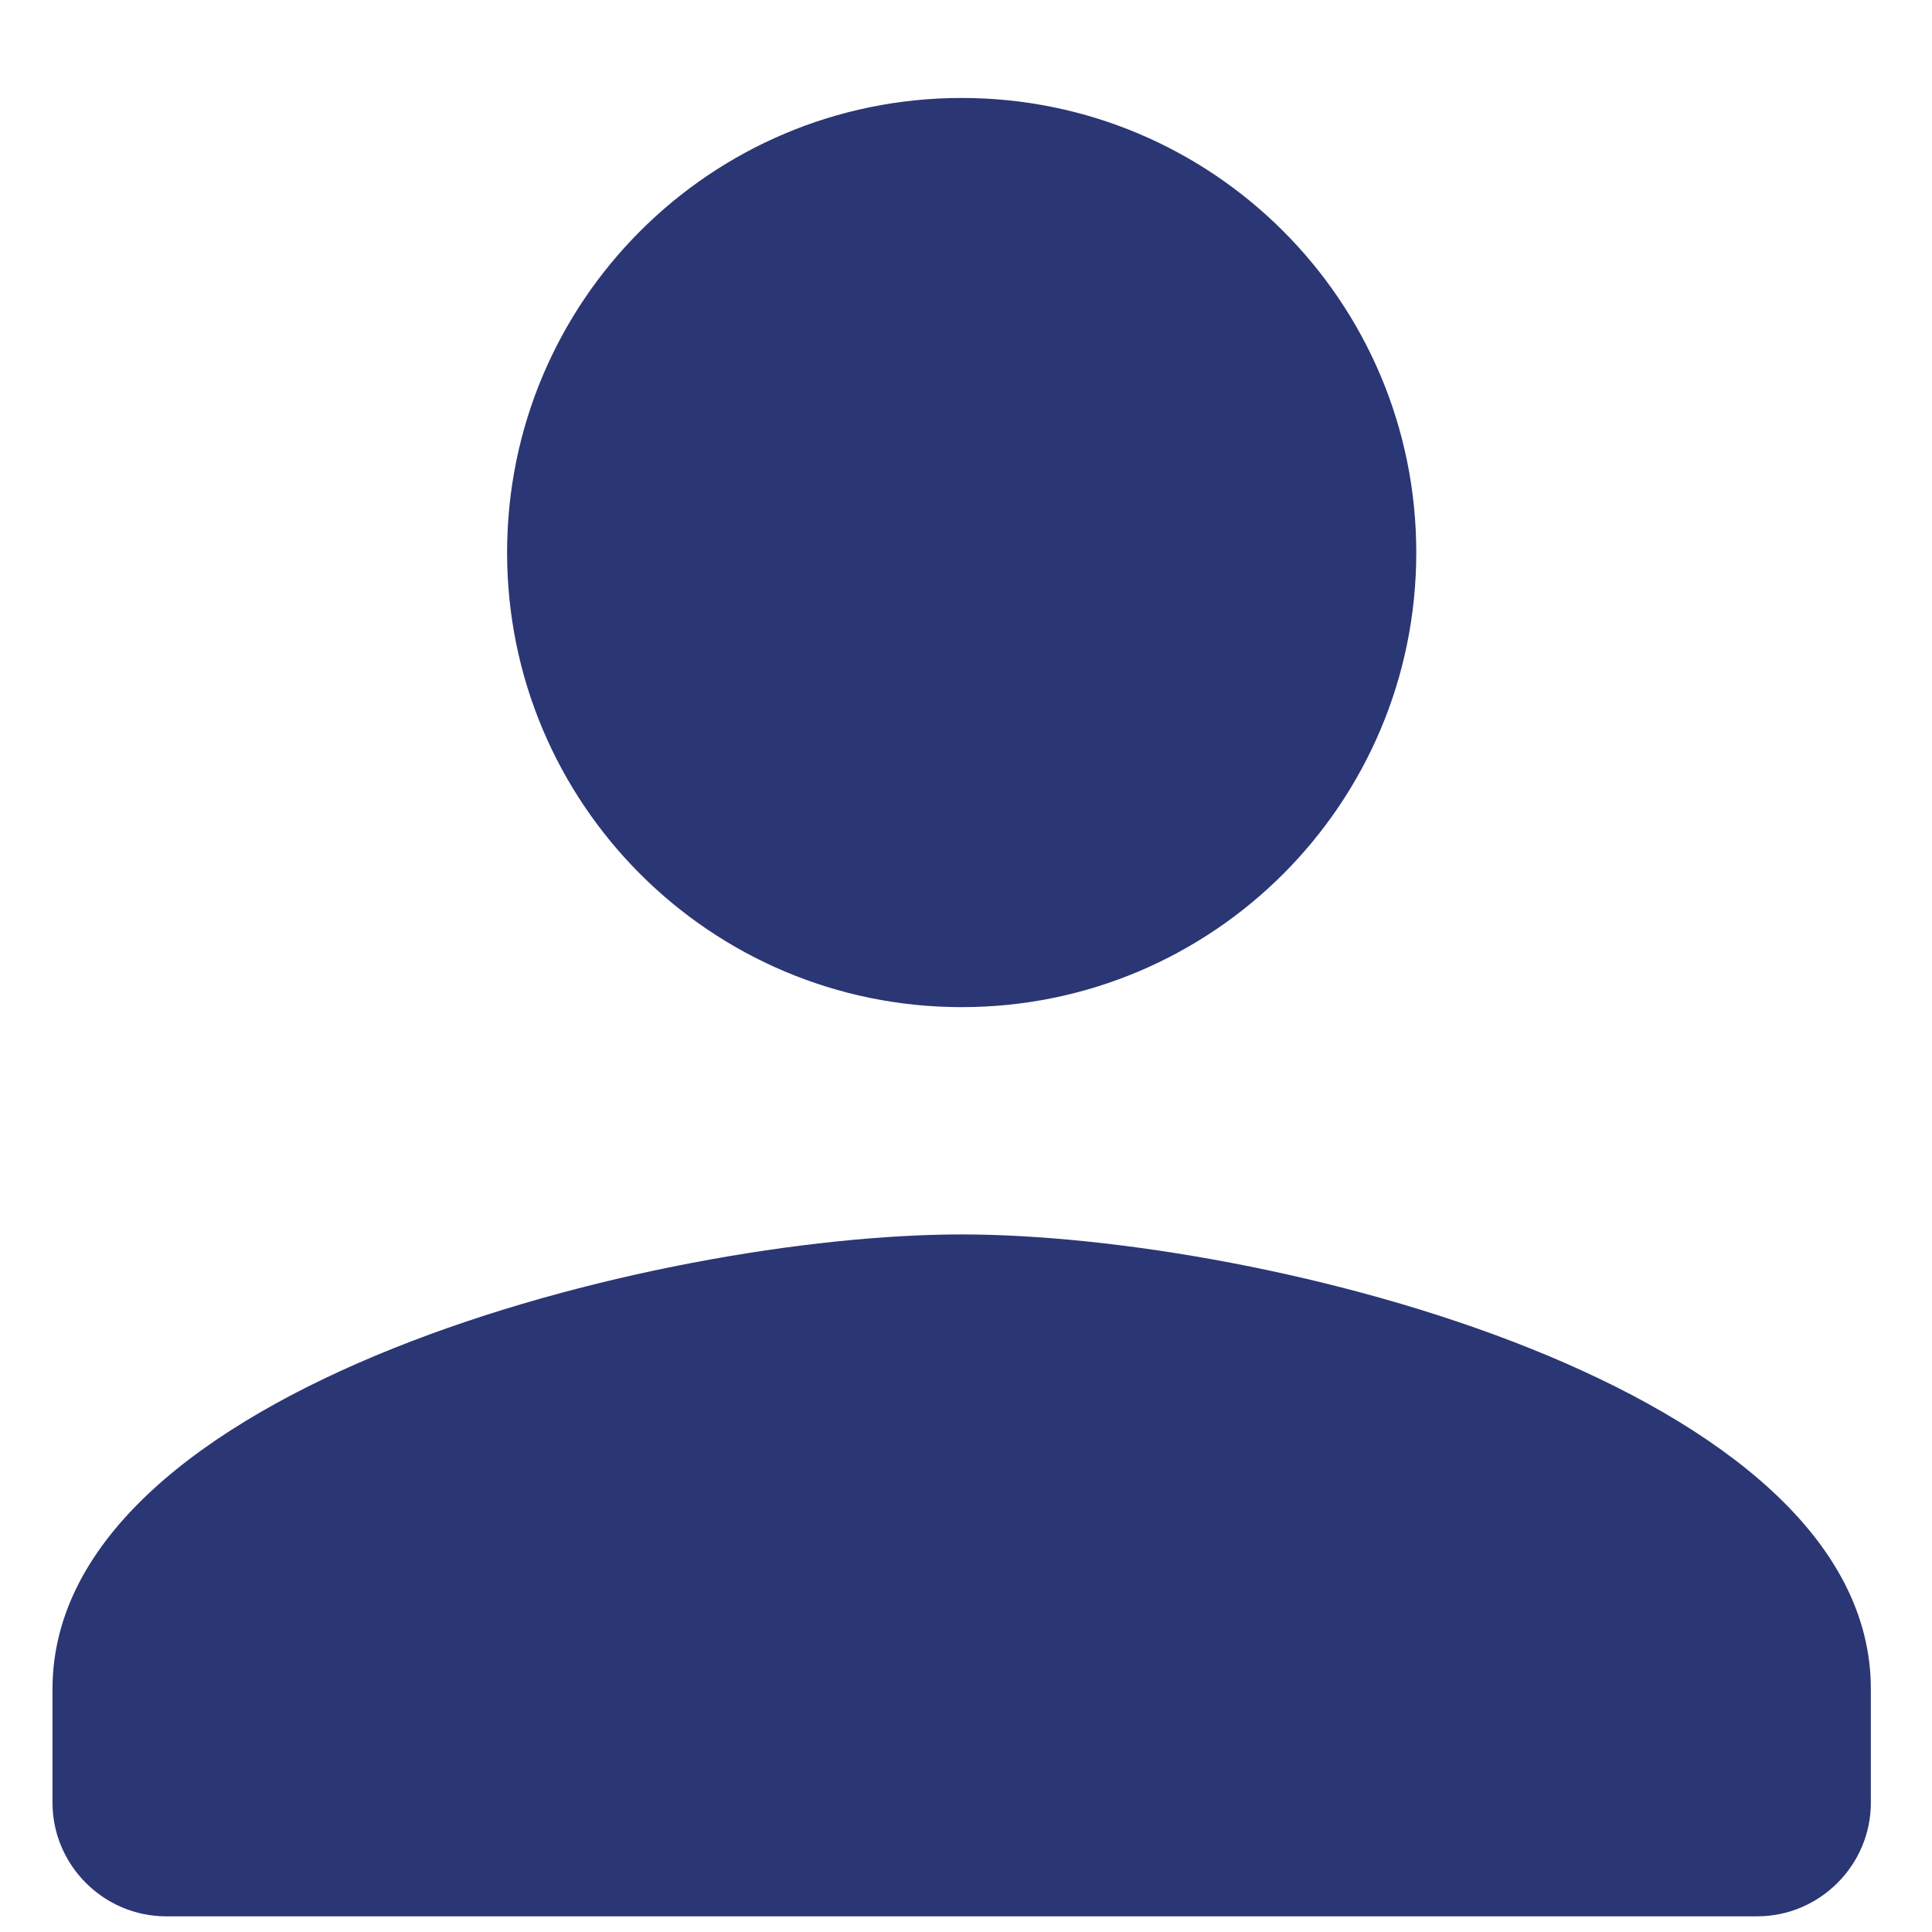
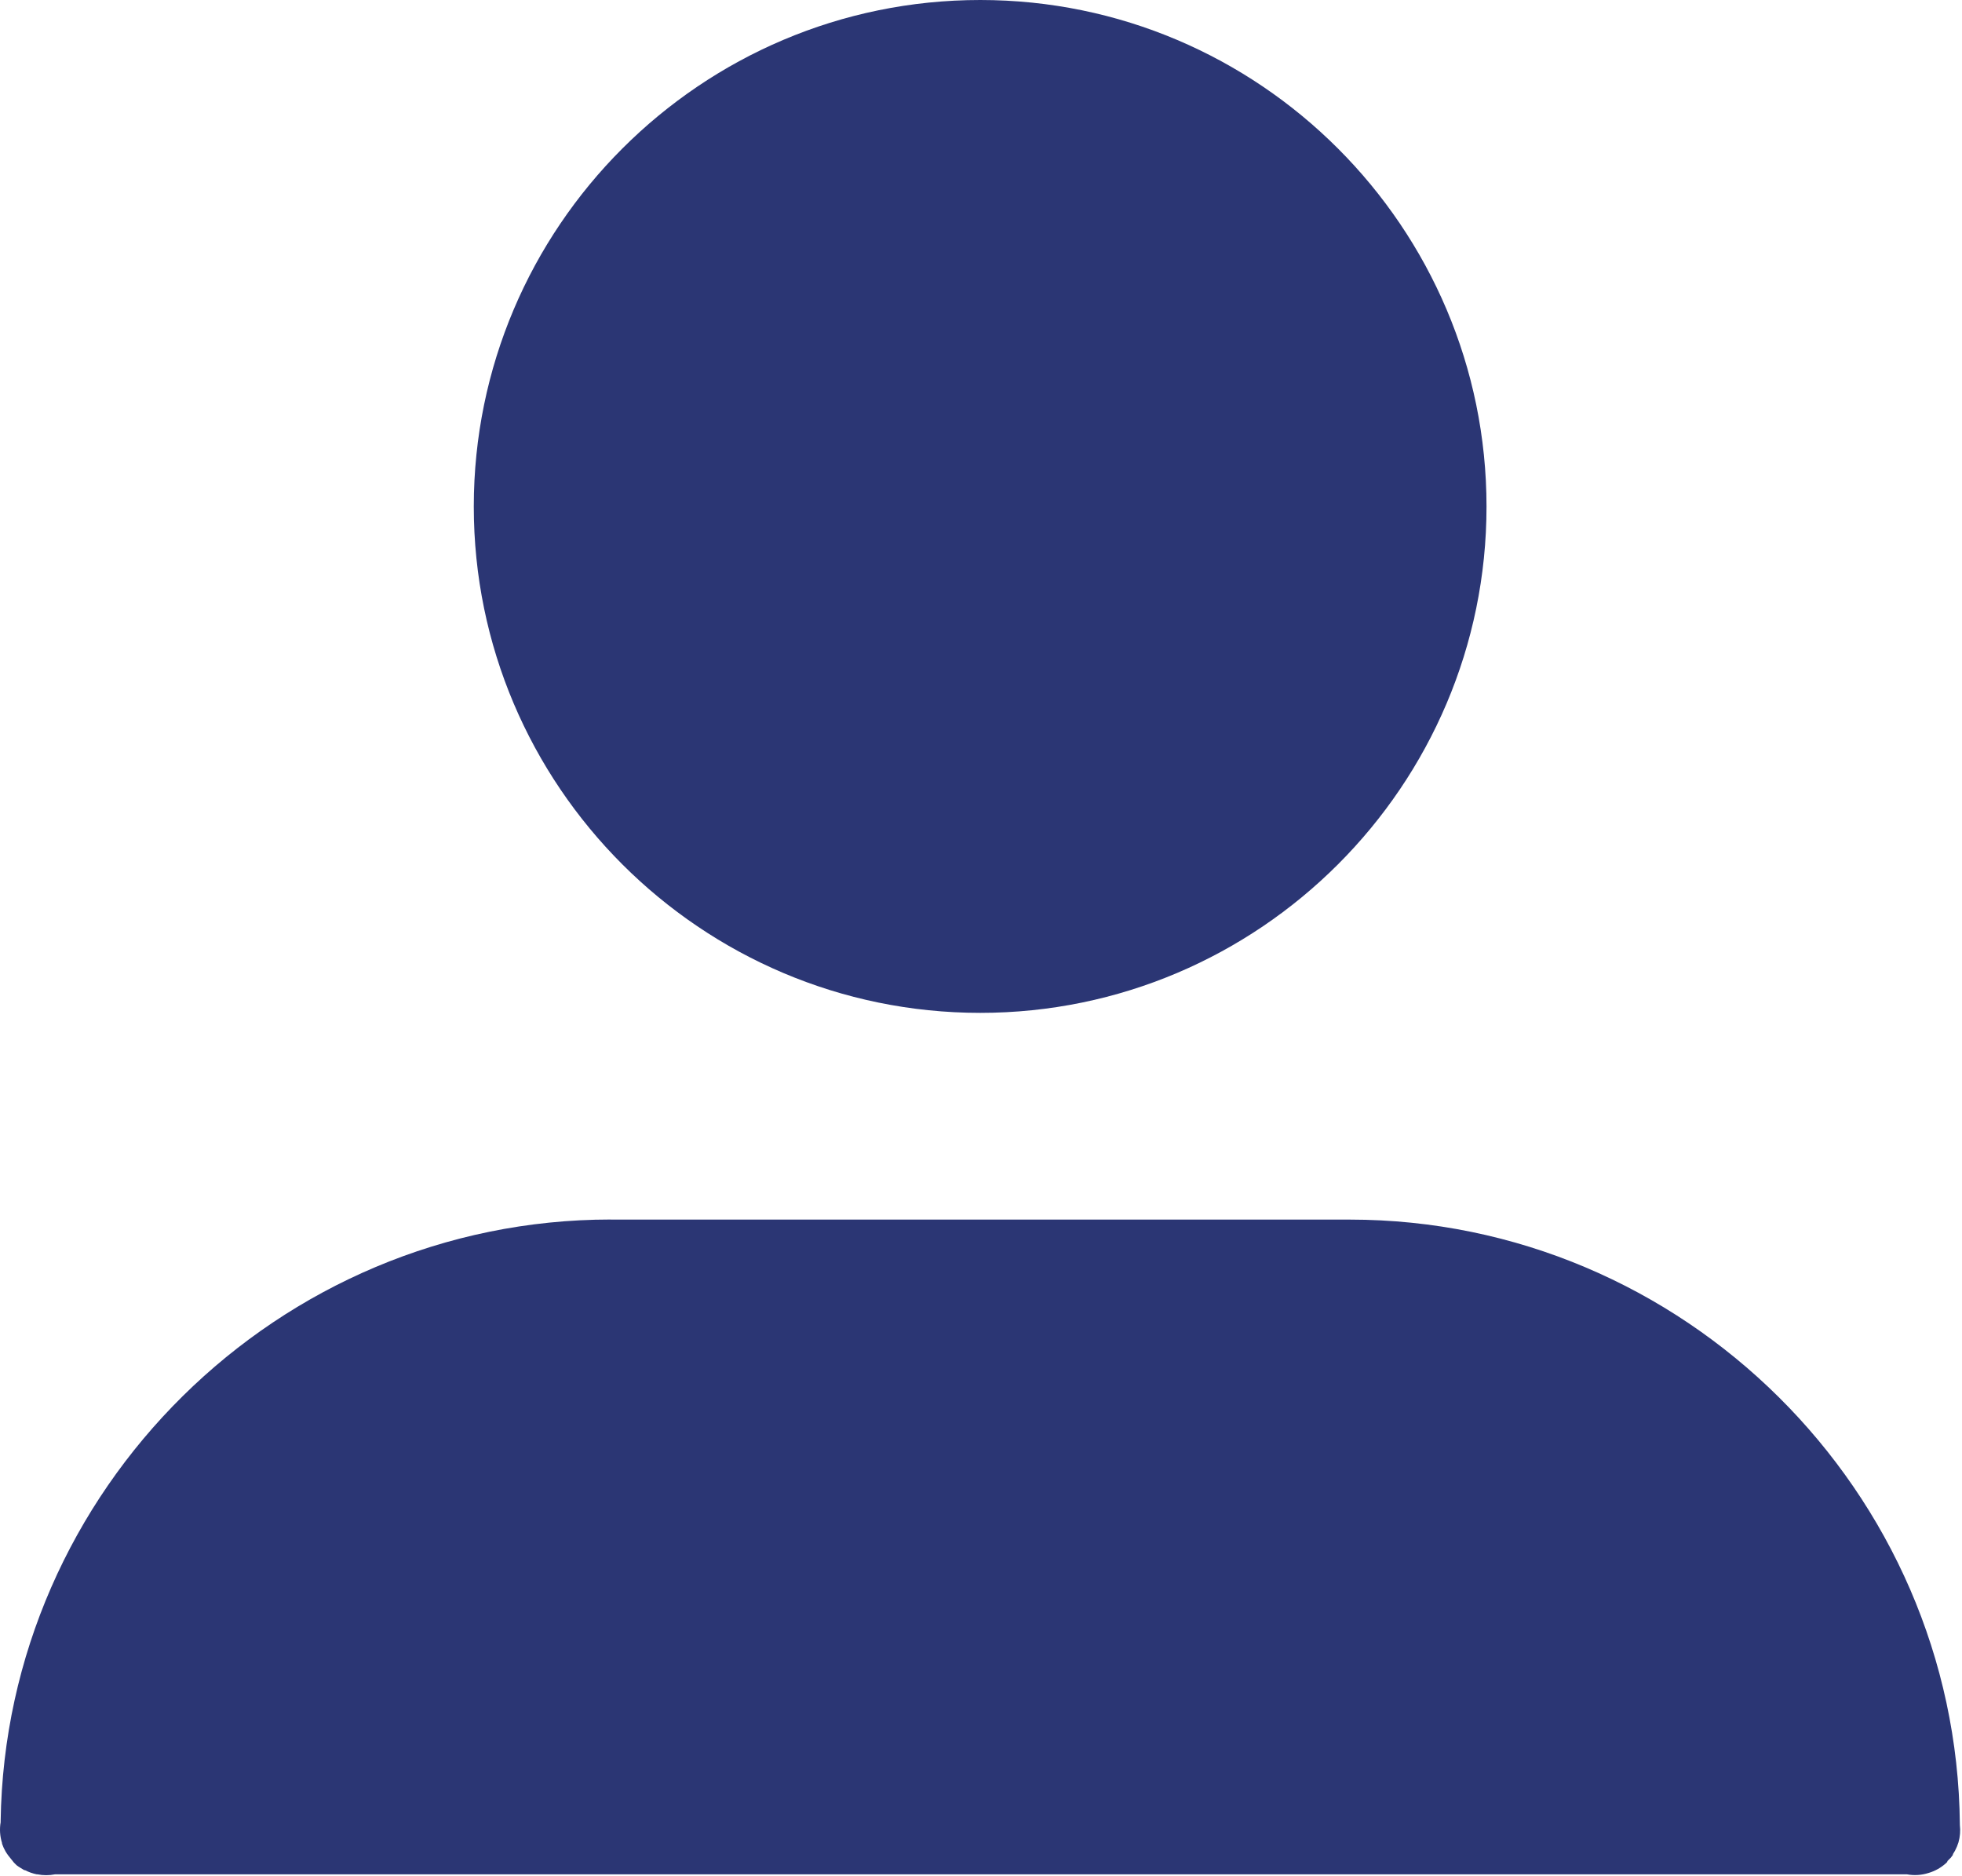
- <svg xmlns="http://www.w3.org/2000/svg" width="17" height="17" viewBox="0 0 17 17" fill="none">
-   <path d="M8.462 8.862C10.672 8.862 12.462 7.072 12.462 4.862C12.462 2.652 10.672 0.862 8.462 0.862C6.252 0.862 4.462 2.652 4.462 4.862C4.462 7.072 6.252 8.862 8.462 8.862ZM8.462 10.862C5.792 10.862 0.462 12.202 0.462 14.862V15.862C0.462 16.412 0.912 16.862 1.462 16.862H15.462C16.012 16.862 16.462 16.412 16.462 15.862V14.862C16.462 12.202 11.132 10.862 8.462 10.862Z" fill="#2B3674" />
+ <svg xmlns="http://www.w3.org/2000/svg" width="658" height="629" viewBox="0 0 658 629" fill="none">
+   <path fill-rule="evenodd" clip-rule="evenodd" d="M204.854 408.919C93.302 408.919 1.774 499.55 0.214 610.759H0.219V610.993C-0.187 613.332 -0.026 615.728 0.683 617.993V618.222C0.99 619.113 1.38 619.973 1.849 620.79C2.136 621.275 2.448 621.743 2.782 622.191C3.073 622.592 3.386 622.983 3.719 623.358C4.011 623.759 4.318 624.15 4.651 624.525C4.948 624.848 5.261 625.16 5.584 625.457C6.032 625.795 6.5 626.108 6.985 626.389C7.36 626.639 7.75 626.874 8.151 627.092H8.386C9.636 627.743 10.969 628.212 12.349 628.493H12.584C14.511 628.874 16.49 628.874 18.417 628.493H639.55C641.962 628.936 644.446 628.775 646.78 628.03C648.946 627.394 650.941 626.28 652.613 624.764C652.774 624.613 652.931 624.457 653.082 624.301V624.066C653.405 623.769 653.717 623.457 654.014 623.134C654.092 623.056 654.17 622.983 654.248 622.905C654.493 622.603 654.728 622.29 654.946 621.967V621.738C655.196 621.358 655.431 620.973 655.649 620.572C656.129 619.681 656.519 618.743 656.816 617.769C657.353 615.879 657.514 613.894 657.28 611.936V611.707C656.243 500.067 564.52 408.947 452.64 408.947H204.84L204.854 408.919Z" fill="#2B3674" />
+   <path fill-rule="evenodd" clip-rule="evenodd" d="M328.748 0C235.112 0 158.895 76.224 158.895 169.853C158.895 263.421 235.119 339.627 328.748 339.627C422.316 339.627 498.535 263.413 498.535 169.853C498.535 76.223 422.321 0 328.748 0Z" fill="#2B3674" />
</svg>
